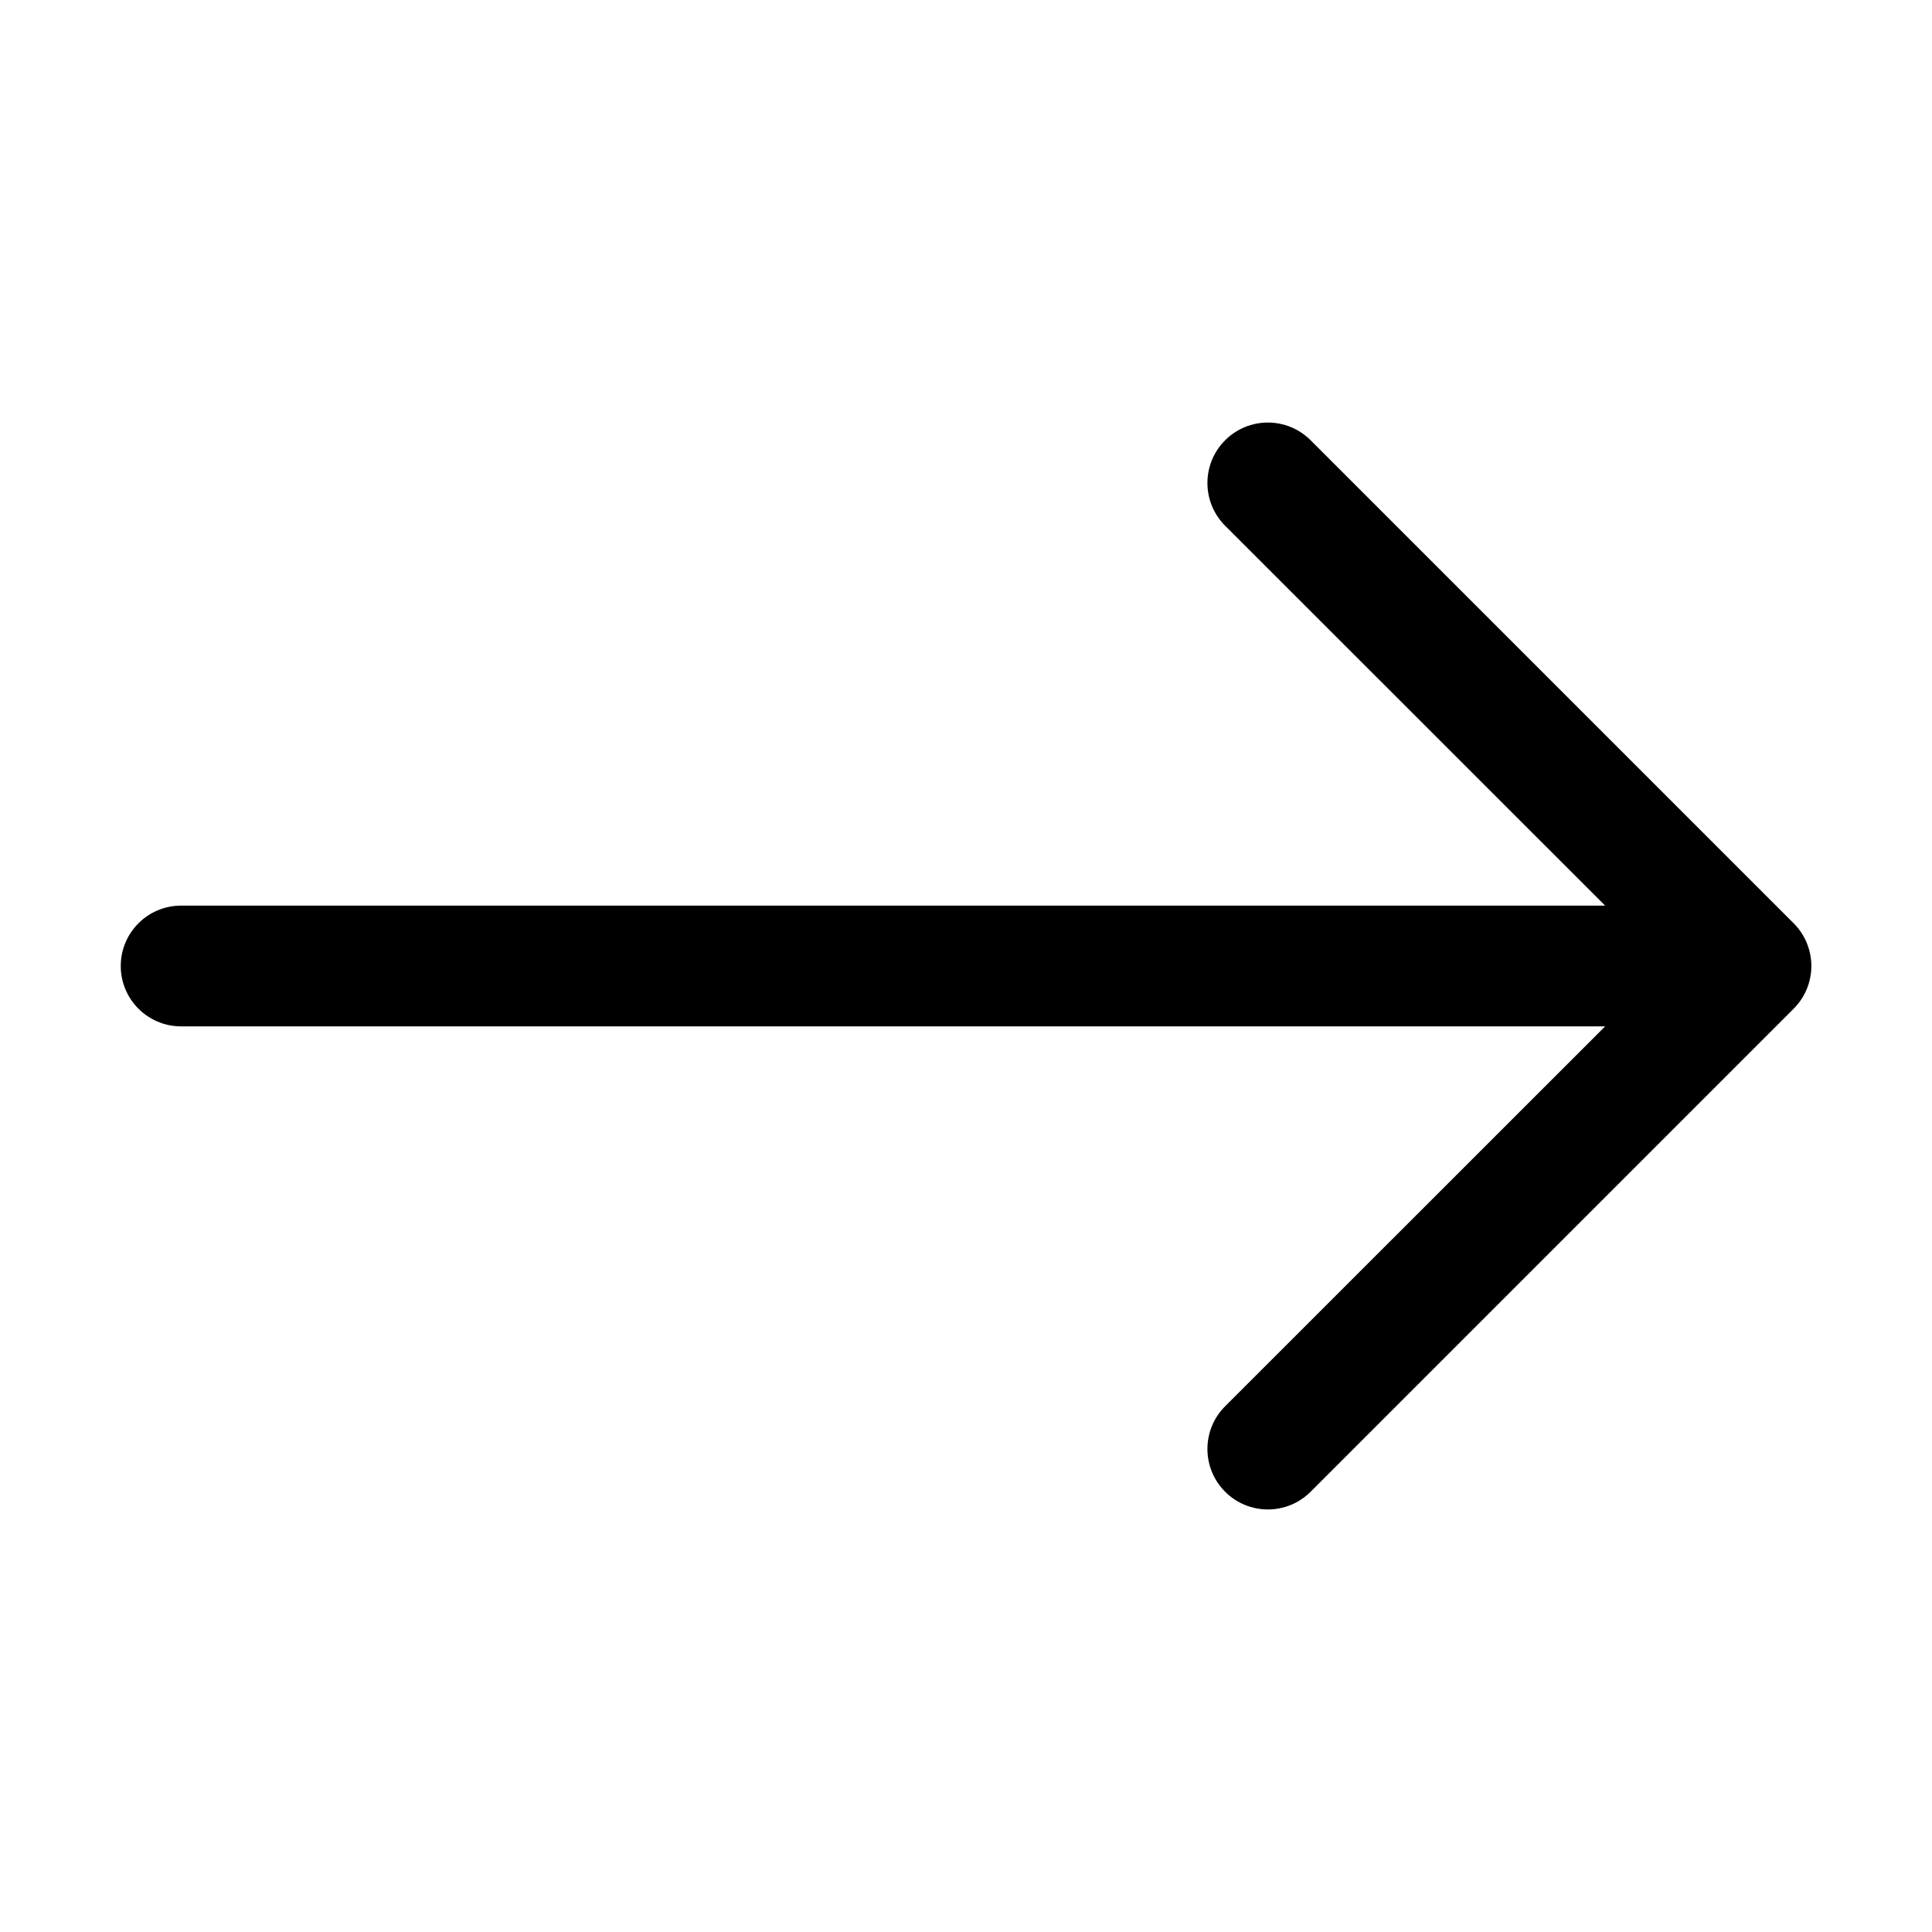
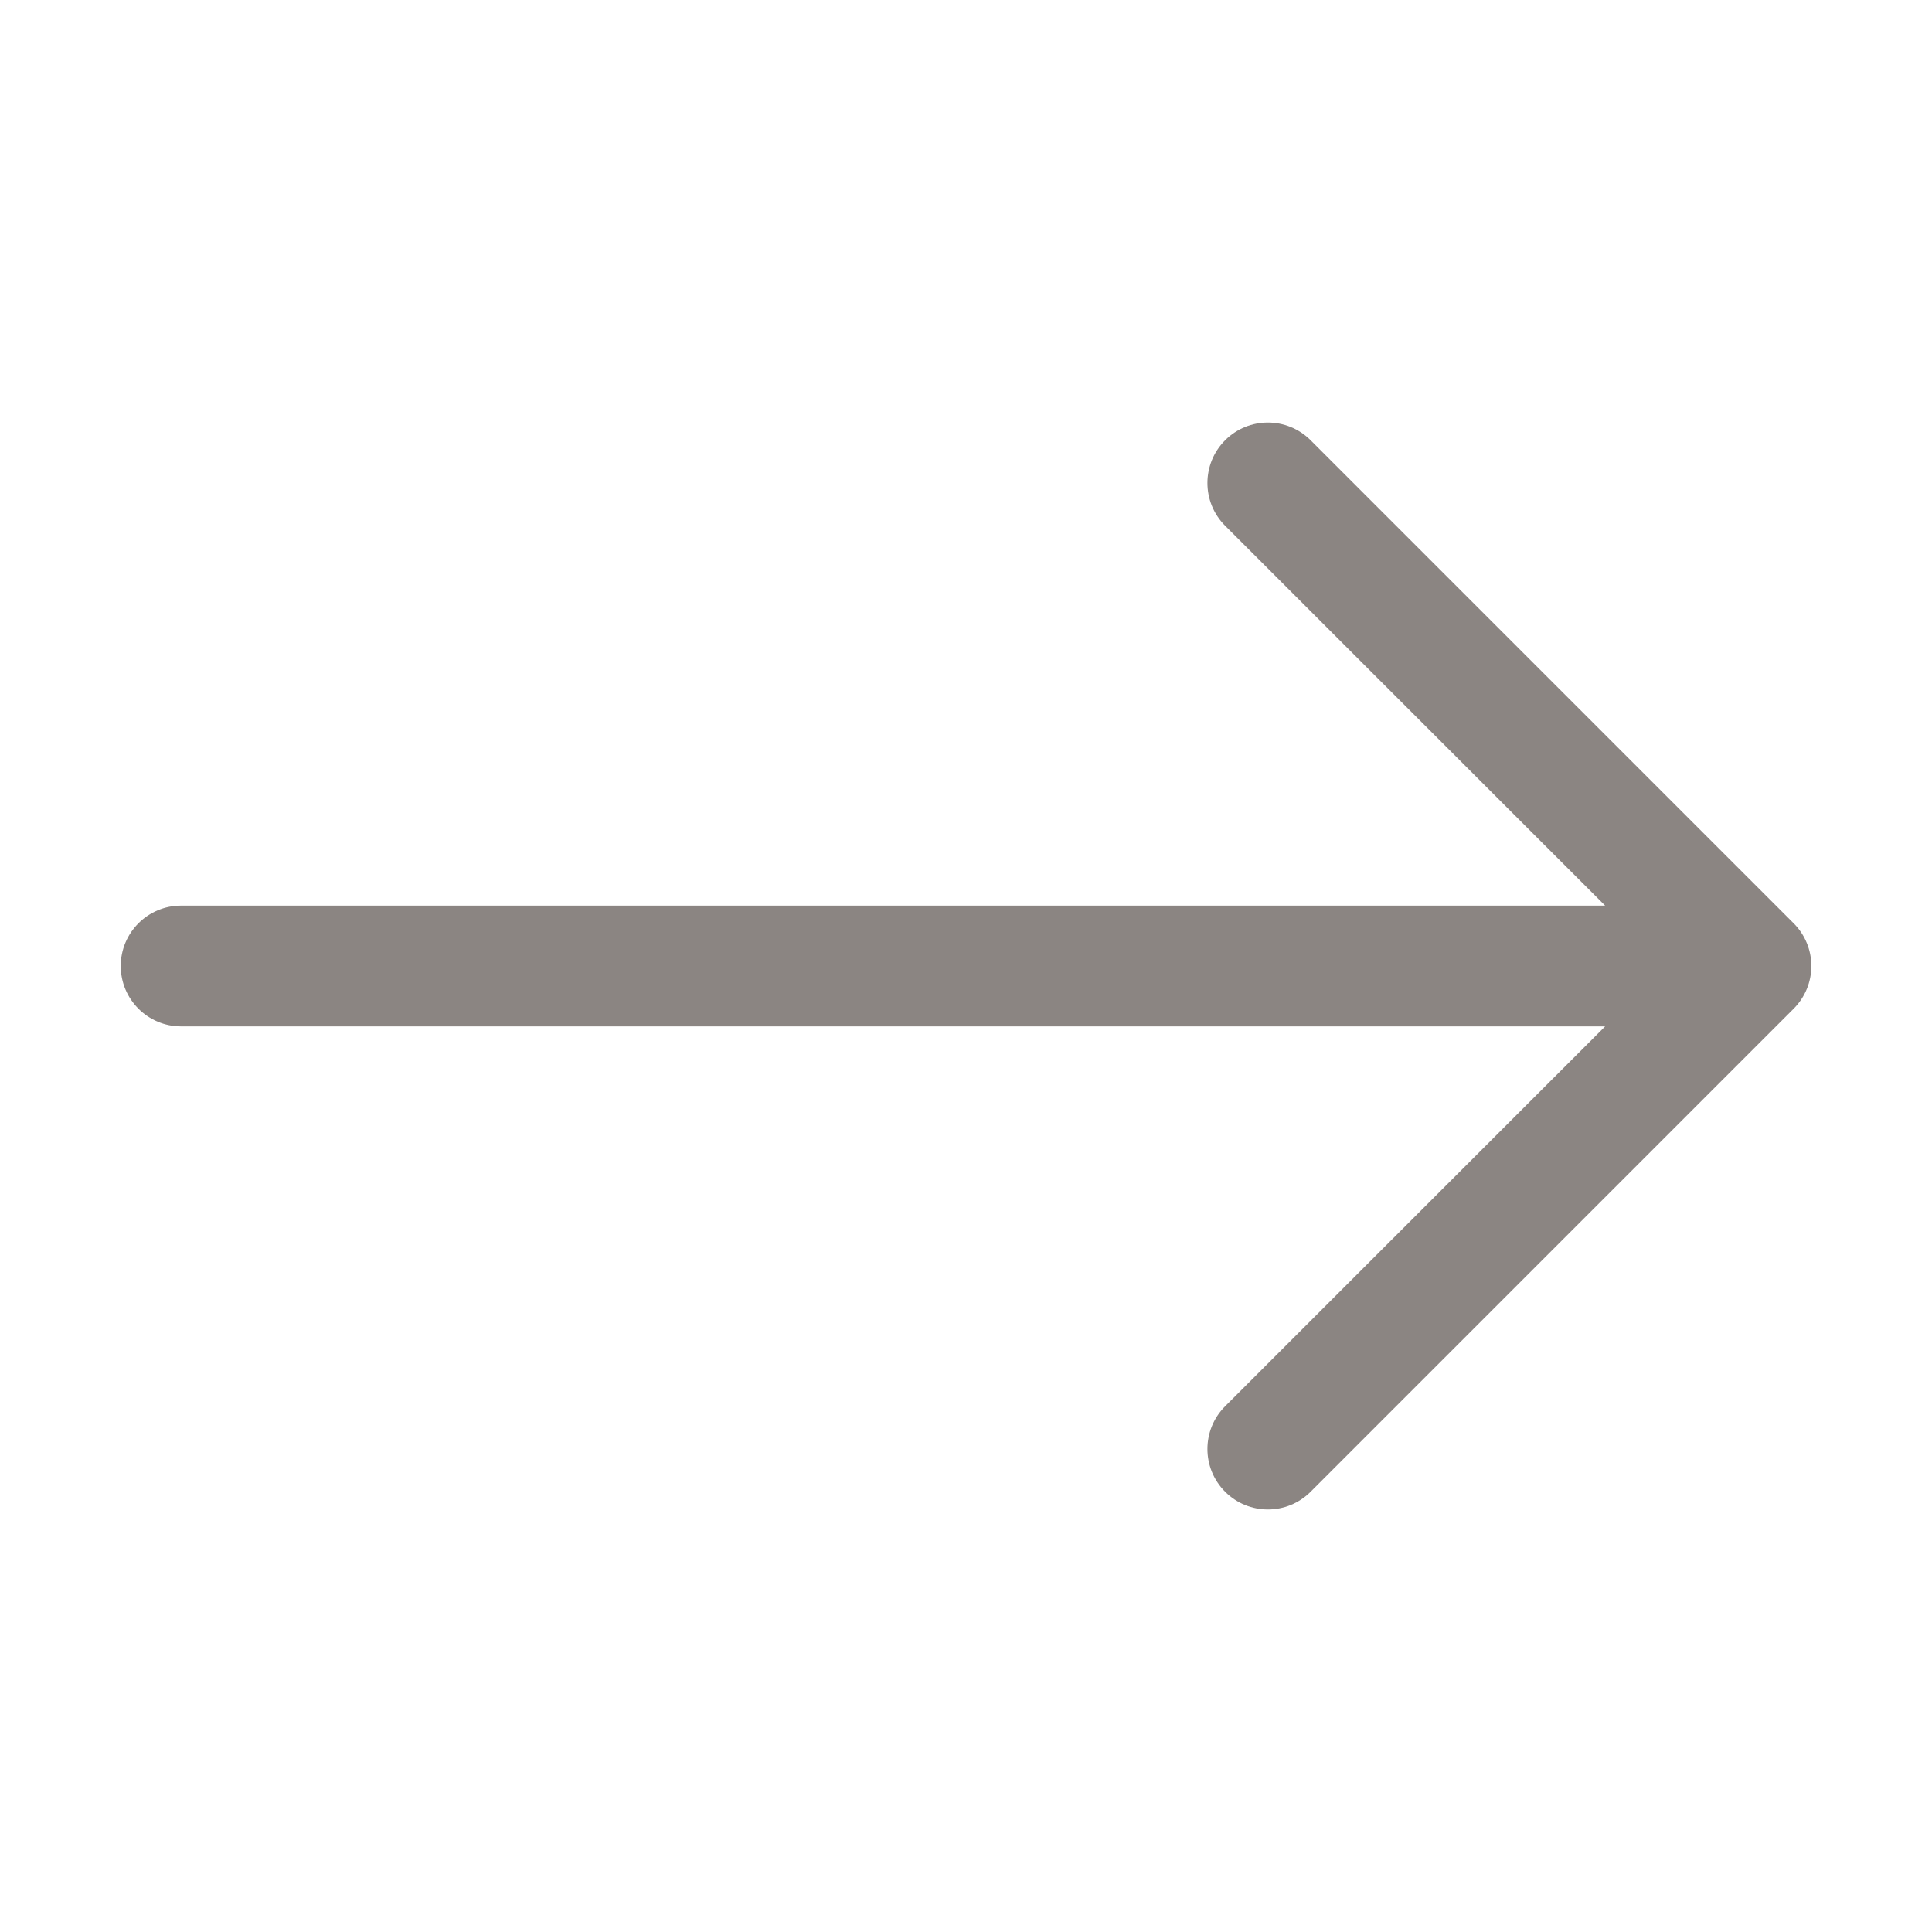
- <svg xmlns="http://www.w3.org/2000/svg" width="16" height="16" fill="currentColor" class="bi bi-arrow-right" viewBox="0 0 16 16">
+ <svg xmlns="http://www.w3.org/2000/svg" width="16" height="16" fill="#8B8582" class="bi bi-arrow-right" viewBox="0 0 16 16">
  <path fill-rule="evenodd" d="M1 8a.5.5 0 0 1 .5-.5h11.793l-3.147-3.146a.5.5 0 0 1 .708-.708l4 4a.5.5 0 0 1 0 .708l-4 4a.5.5 0 0 1-.708-.708L13.293 8.5H1.5A.5.5 0 0 1 1 8" />
</svg>
